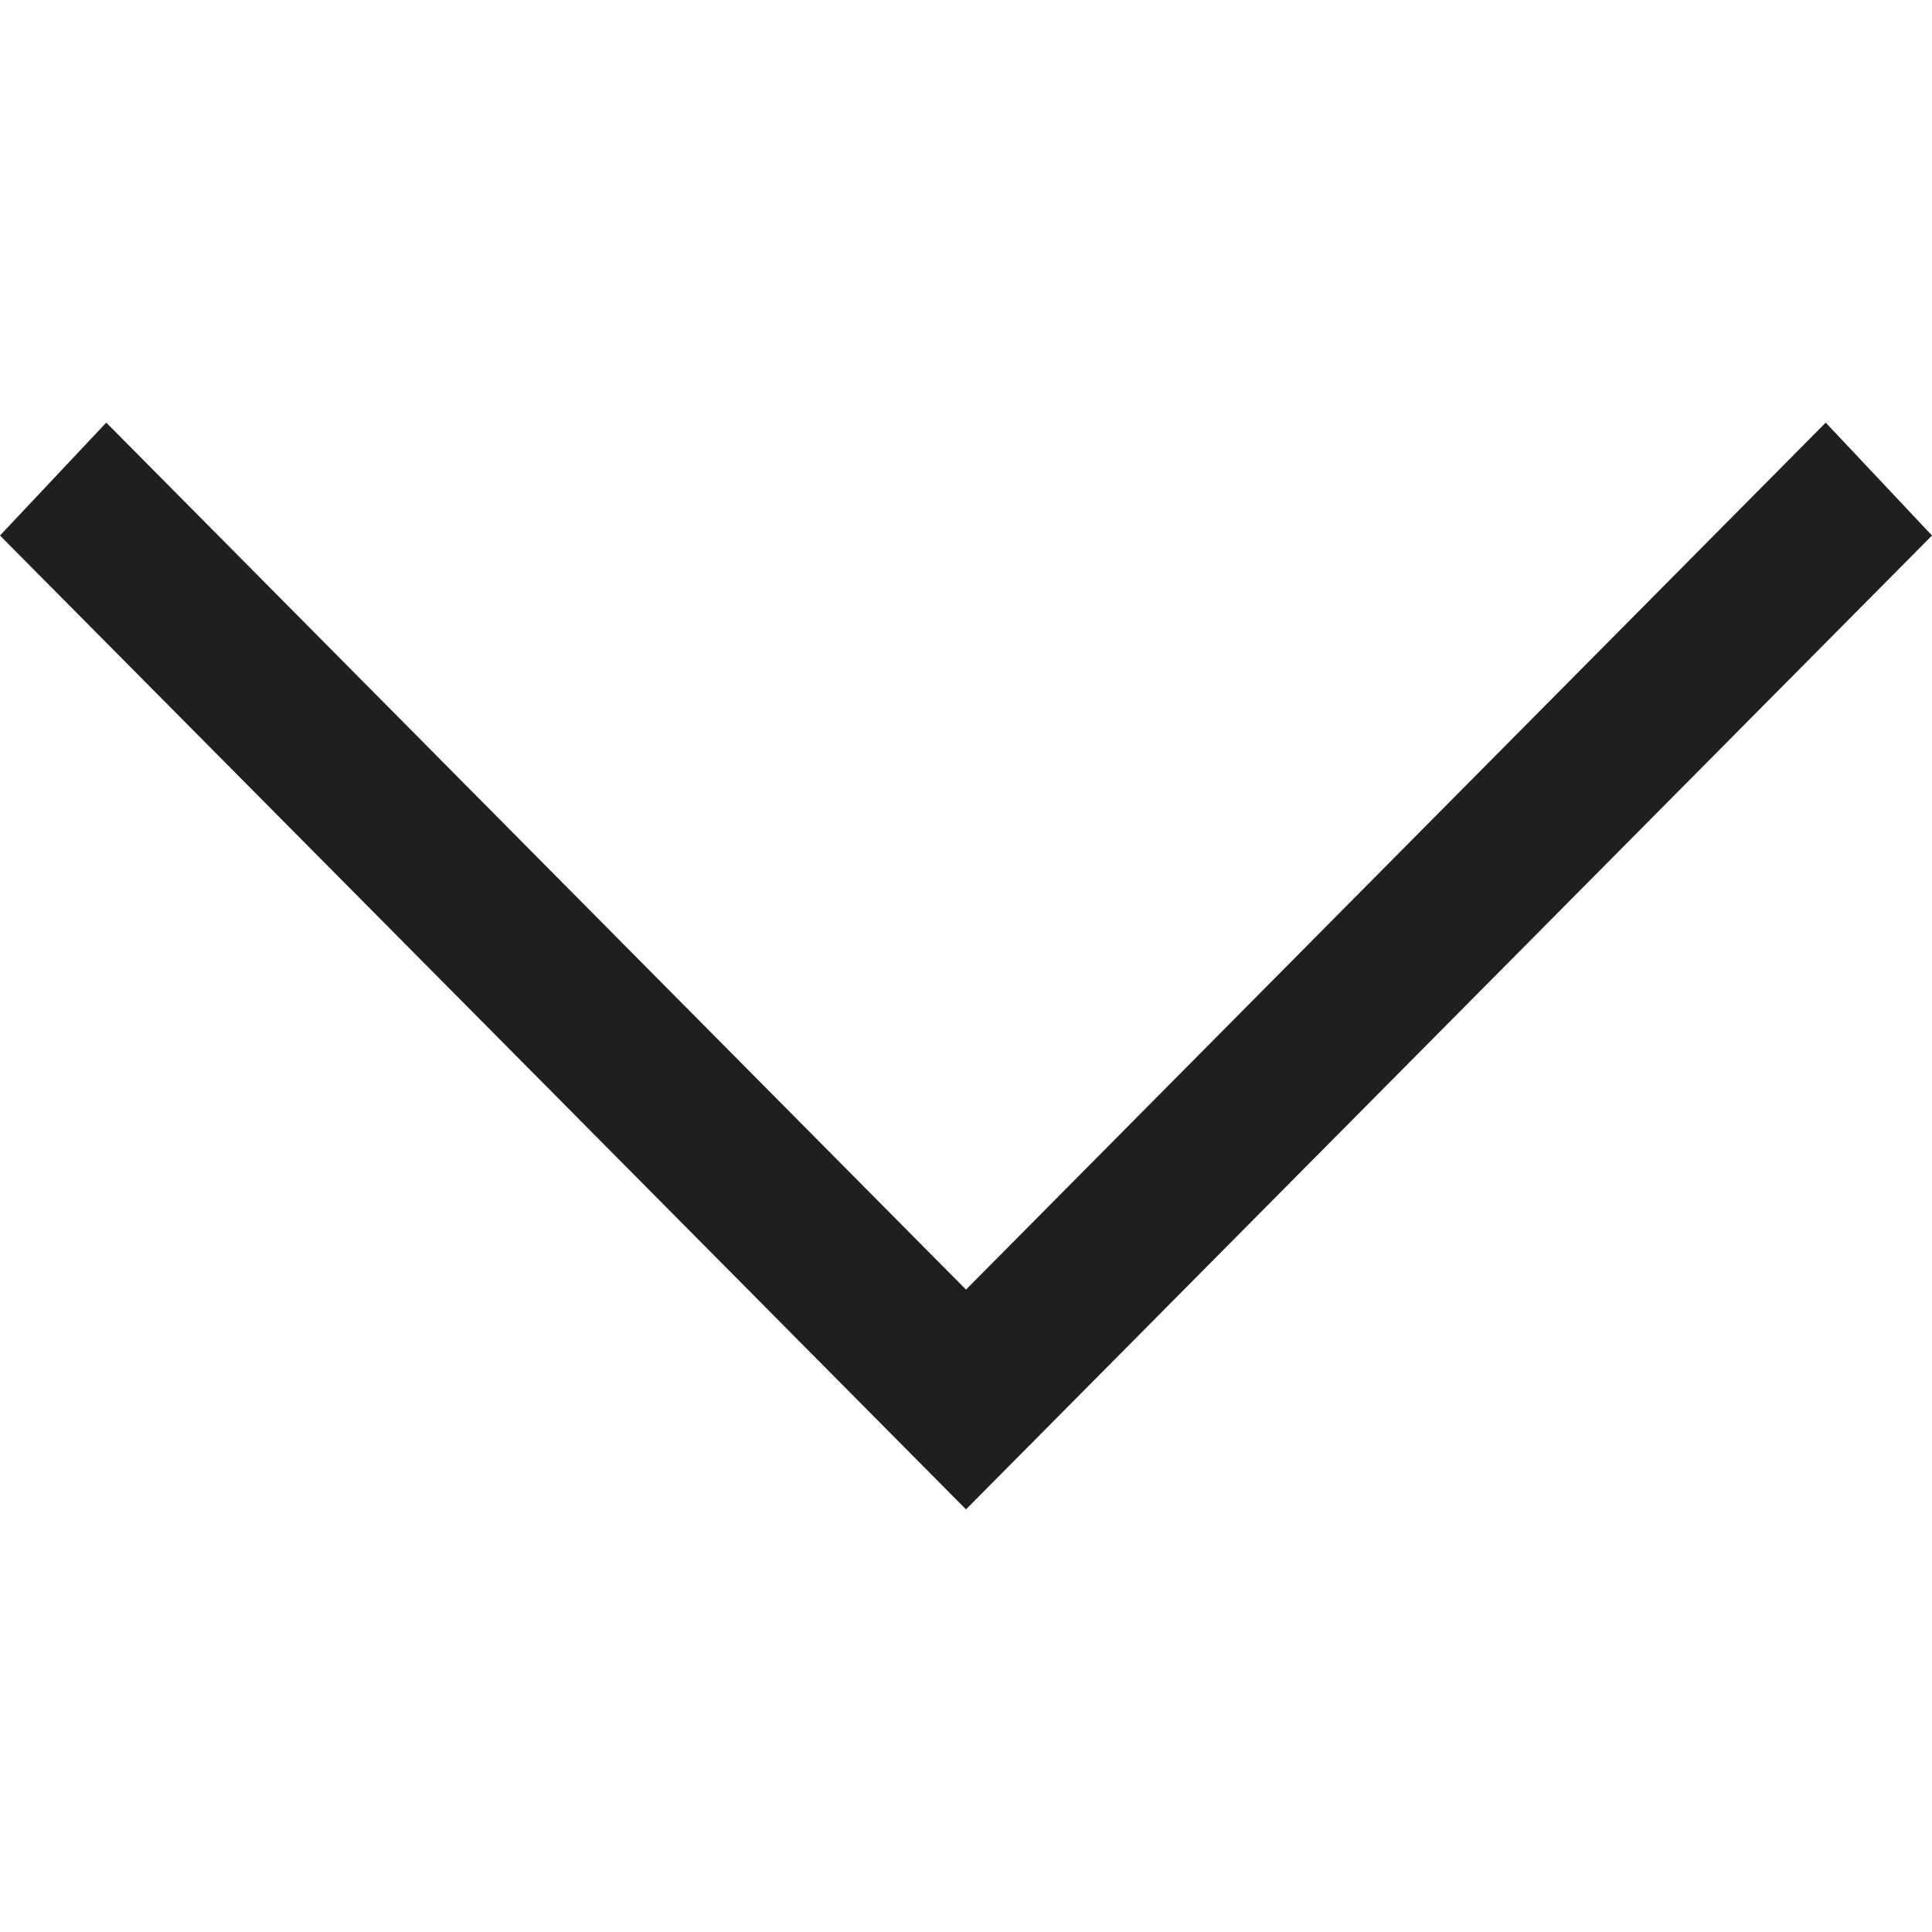
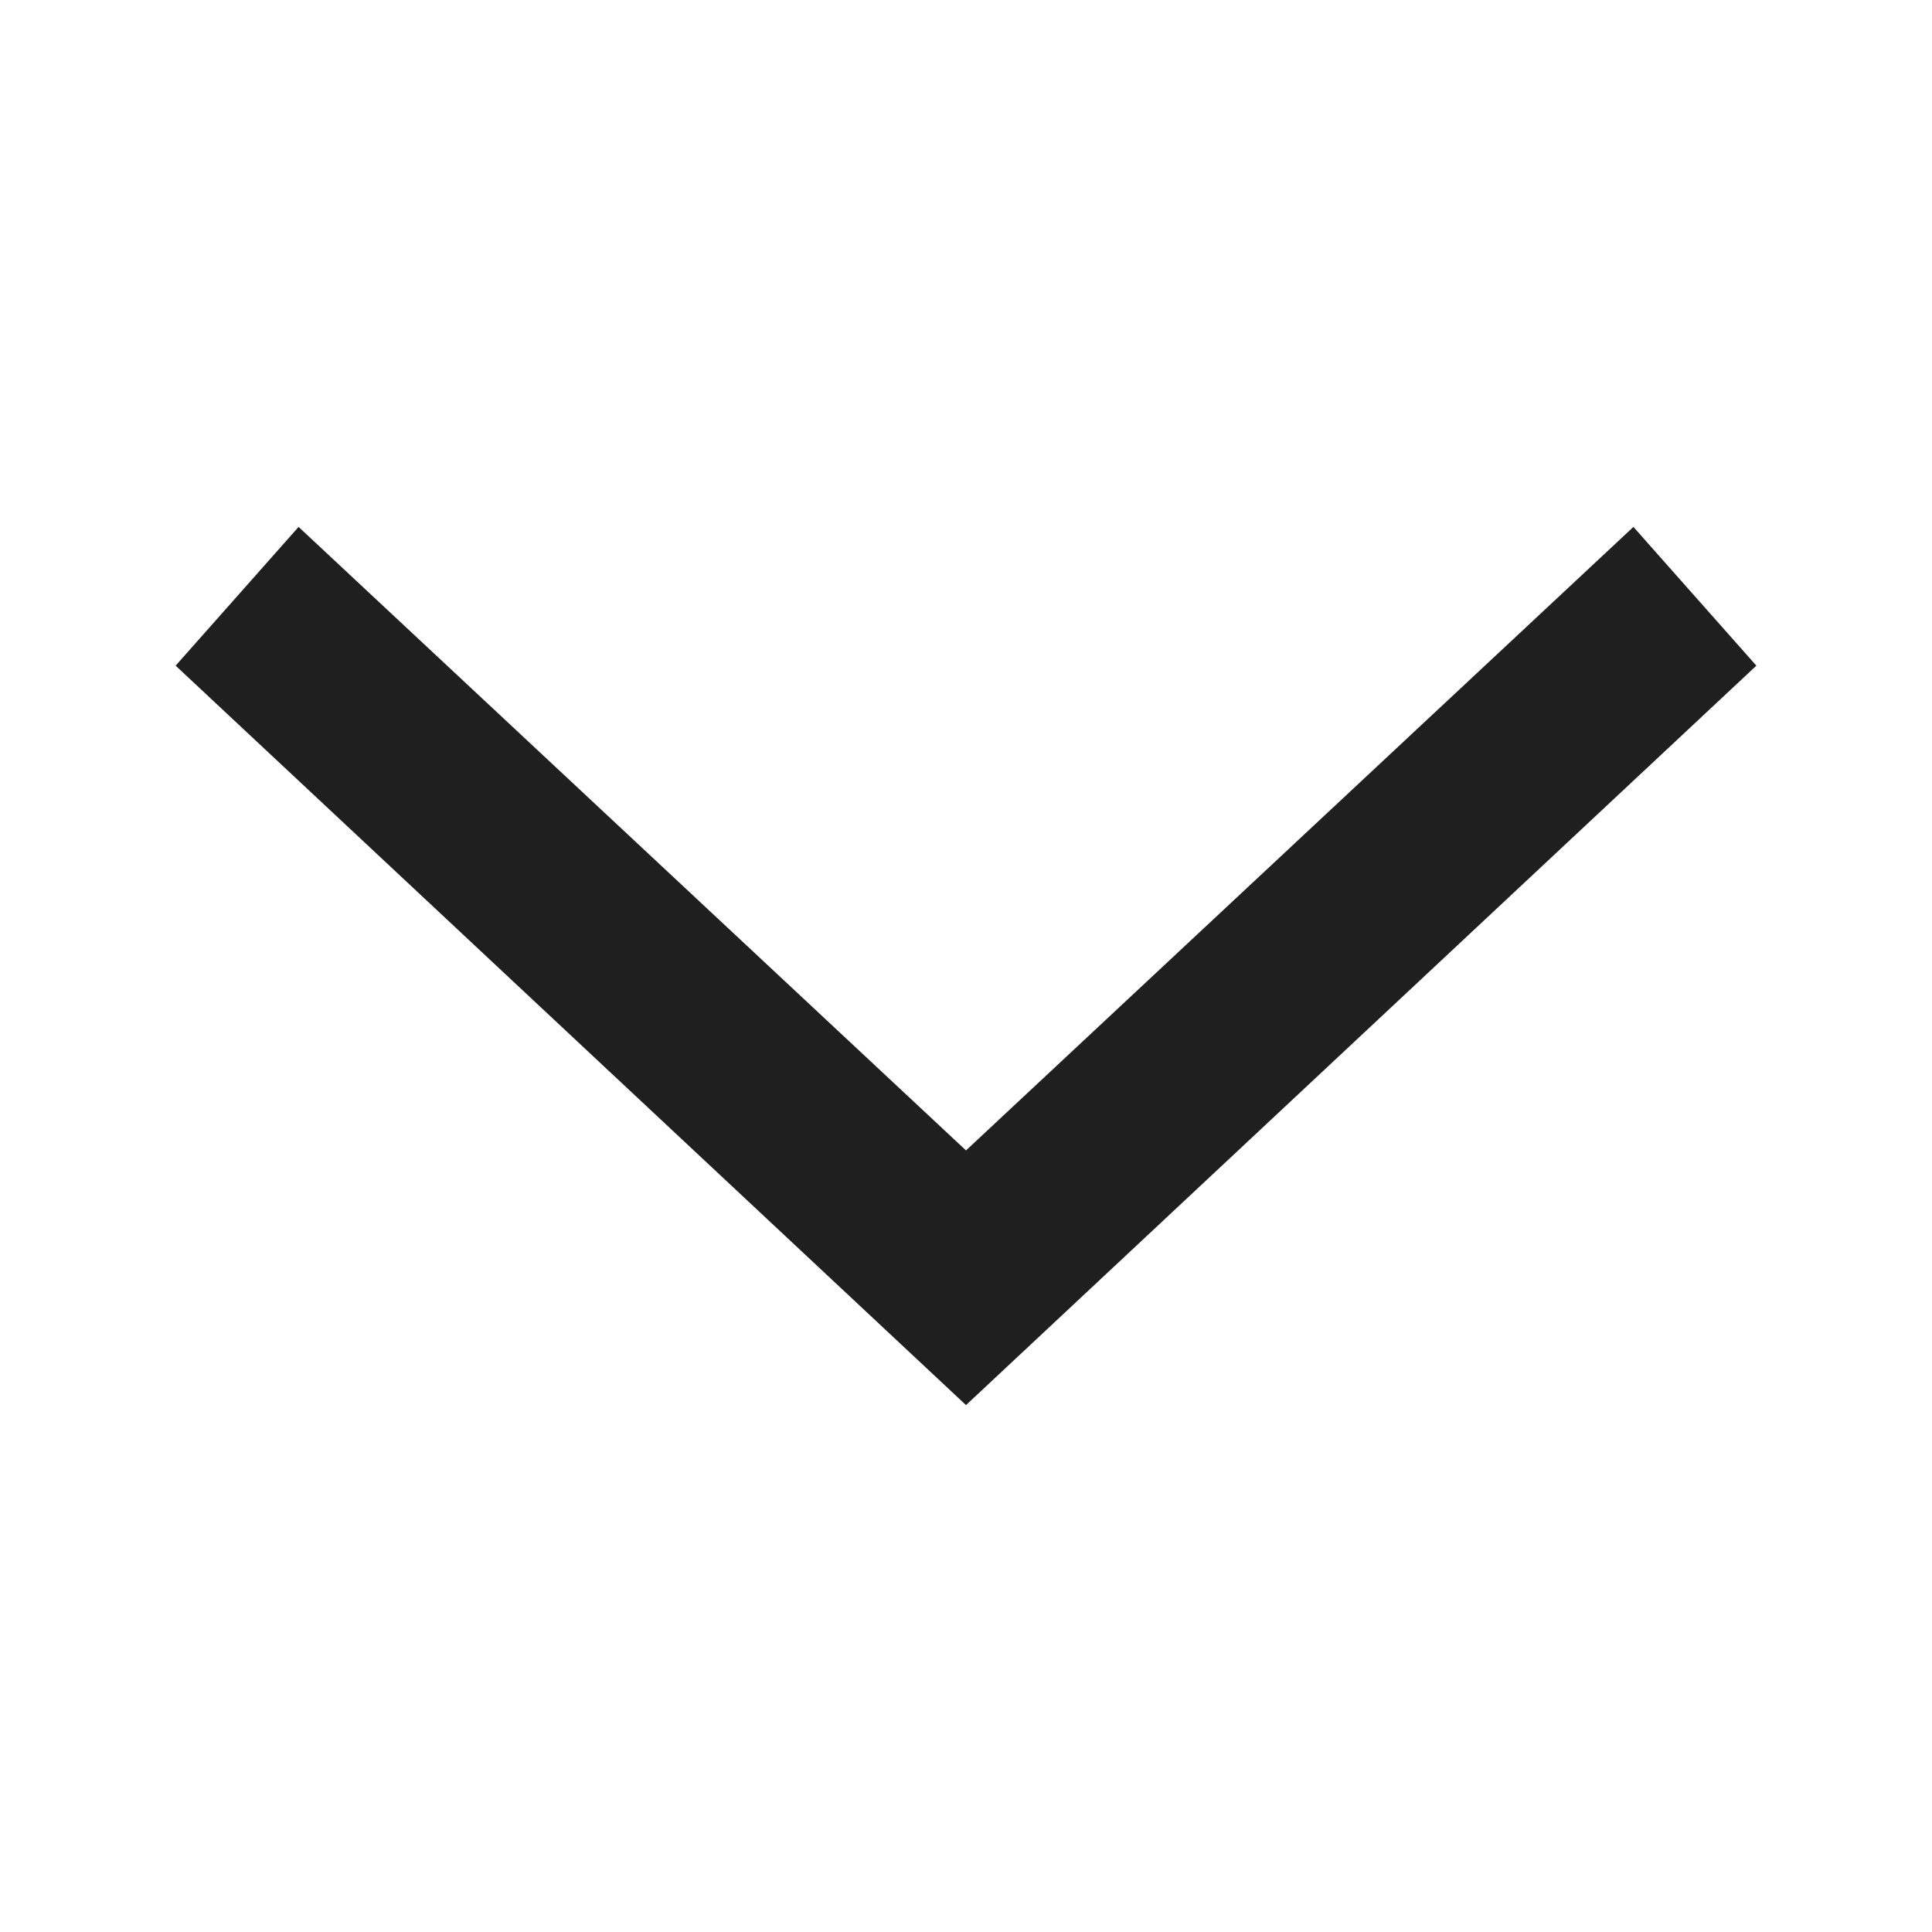
- <svg xmlns="http://www.w3.org/2000/svg" viewBox="0 0 32 32">
+ <svg xmlns="http://www.w3.org/2000/svg" viewBox="0 0 11 11">
  <defs>
    <style>.a{fill:#1f1f1f;}</style>
  </defs>
-   <polygon class="a" points="16 25 0 8.87 1.76 7 16 21.36 30.24 7 32 8.87 16 25" />
+   <polygon class="a" points="5.5 8 1 3.79 1.7 3 5.5 6.55 9.3 3 10 3.79 5.5 8" />
</svg>
